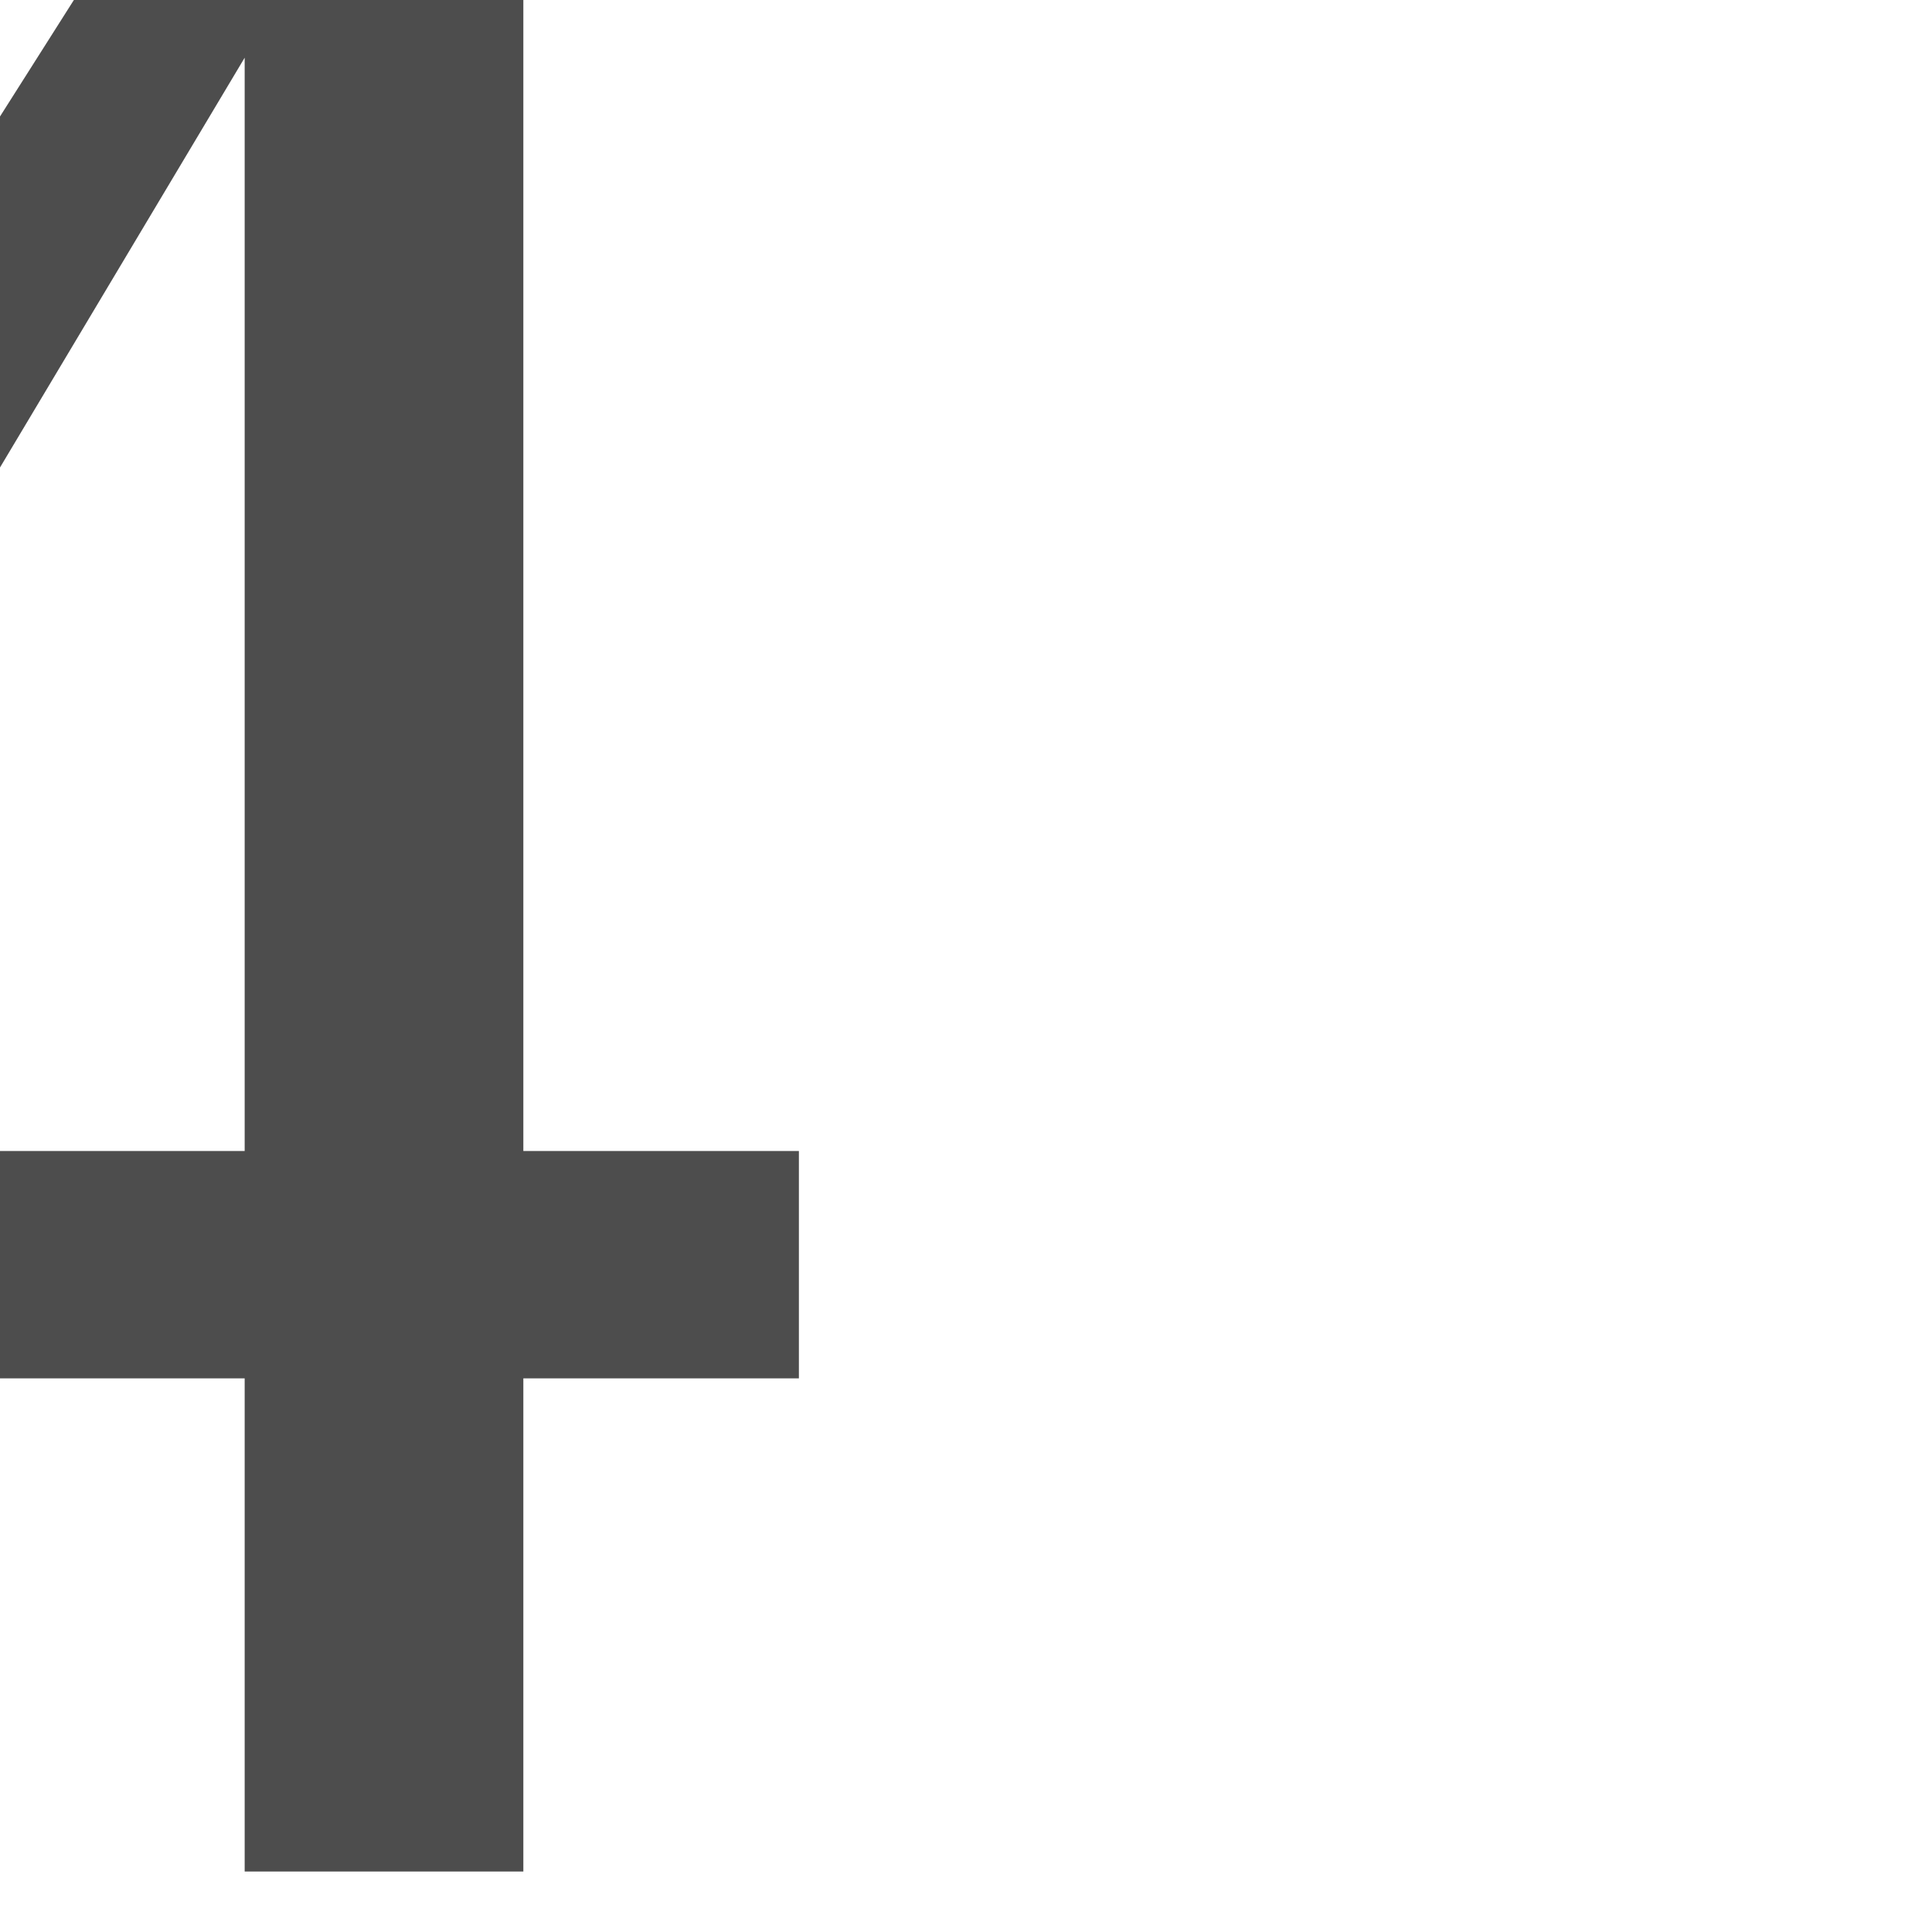
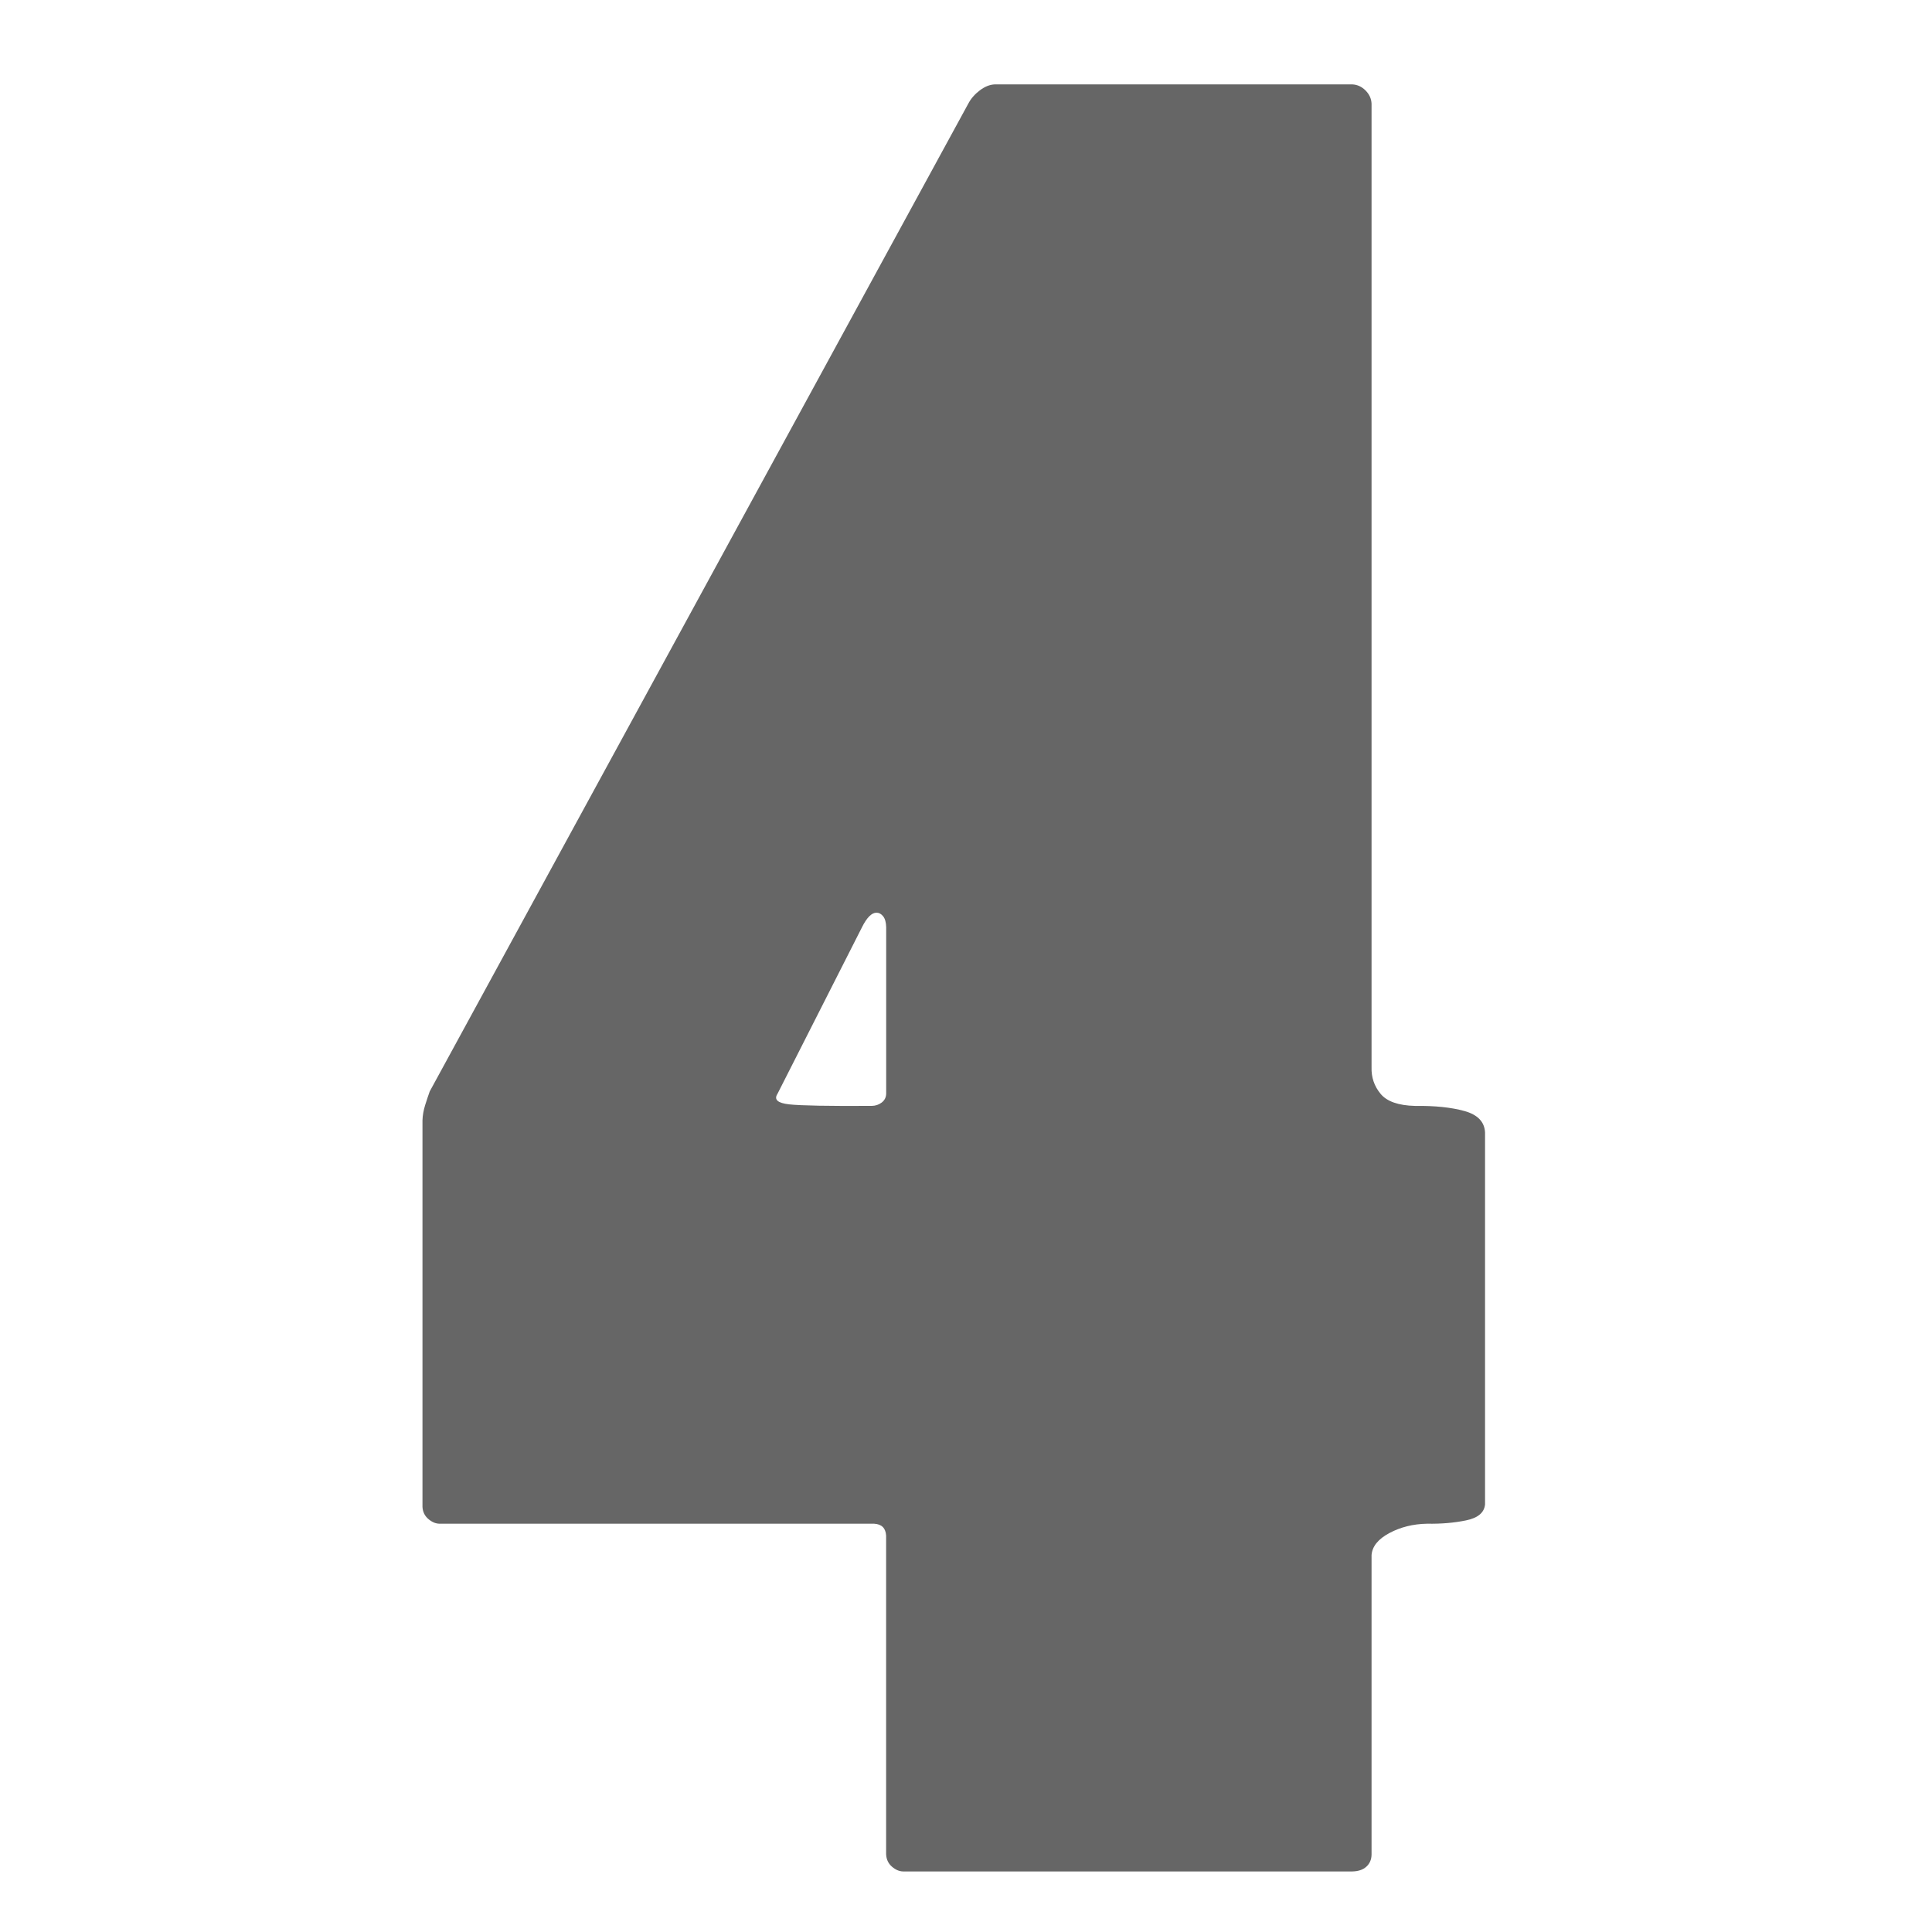
<svg xmlns="http://www.w3.org/2000/svg" id="svg2" xml:space="preserve" viewBox="0 0 67.704 61.238" version="1.1" width="32" height="32">
  <defs id="defs33">
    
  
      
      
      
      
      
      
      
      
      
      
      
      
      
      
      
      
      
      
      
      
      
      
      
      
    </defs>
-   <text xml:space="preserve" style="font-size:33.852px;font-style:normal;font-variant:normal;font-weight:normal;font-stretch:normal;text-align:center;line-height:125%;letter-spacing:0px;word-spacing:0px;text-anchor:middle;fill:#000000;fill-opacity:1;stroke:none;font-family:Consolas;-inkscape-font-specification:Consolas" x="33.391" y="62.35" id="text2993">
-     <tspan id="tspan2995" x="33.391" y="62.35" style="font-size:99.44px;text-align:center;text-anchor:middle;fill:#4d4d4d">4</tspan>
-   </text>
+   <g style="font-size:33.852px;font-style:normal;font-variant:normal;font-weight:normal;font-stretch:normal;text-align:center;line-height:125%;letter-spacing:0px;word-spacing:0px;text-anchor:middle;fill:#666666;fill-opacity:1;stroke:none;font-family:Consolas;-inkscape-font-specification:Consolas" id="text2993">
+     <path d="m 31.054,61.757 c 0.009,0.173 0.076,0.314 0.201,0.423 0.125,0.109 0.256,0.166 0.391,0.169 l 15.741,0 c 0.213,-0.004 0.379,-0.06 0.497,-0.169 0.118,-0.109 0.178,-0.25 0.18,-0.423 l 0,-10.494 c 0.023,-0.305 0.231,-0.562 0.624,-0.772 0.393,-0.21 0.834,-0.319 1.322,-0.328 0.492,0.009 0.947,-0.03 1.365,-0.116 0.418,-0.086 0.64,-0.273 0.666,-0.561 l 0,-13.033 c -0.018,-0.372 -0.257,-0.622 -0.719,-0.751 -0.462,-0.129 -1.04,-0.189 -1.735,-0.18 -0.582,-0.014 -0.984,-0.155 -1.206,-0.423 -0.222,-0.268 -0.328,-0.578 -0.317,-0.931 l 0,-33.767 c -0.007,-0.176 -0.078,-0.331 -0.212,-0.465 -0.134,-0.134 -0.289,-0.204 -0.465,-0.212 l -12.525,0 c -0.176,0.007 -0.353,0.078 -0.529,0.212 -0.176,0.134 -0.31,0.289 -0.402,0.465 L 15.059,35.014 c -0.048,0.132 -0.1,0.291 -0.159,0.476 -0.058,0.185 -0.09,0.365 -0.095,0.54 l 0,13.541 c 0.009,0.173 0.076,0.314 0.201,0.423 0.125,0.109 0.256,0.166 0.391,0.169 l 15.233,0 c 0.268,0.014 0.409,0.155 0.423,0.423 l 0,11.171 z m -0.846,-32.498 c 0.169,-0.338 0.338,-0.508 0.508,-0.508 0.088,3.4e-5 0.166,0.042 0.233,0.127 0.067,0.085 0.102,0.212 0.106,0.381 l 0,5.839 c -0.005,0.129 -0.058,0.231 -0.159,0.307 -0.101,0.076 -0.217,0.115 -0.349,0.116 -1.518,0.009 -2.481,-0.009 -2.888,-0.053 -0.407,-0.044 -0.545,-0.167 -0.413,-0.37 l 2.962,-5.839 z" style="font-size:84.63px;font-weight:bold;font-family:Poplar Std;-inkscape-font-specification:Poplar Std Bold;fill:#666666" id="path2984" />
+   </g>
</svg>
